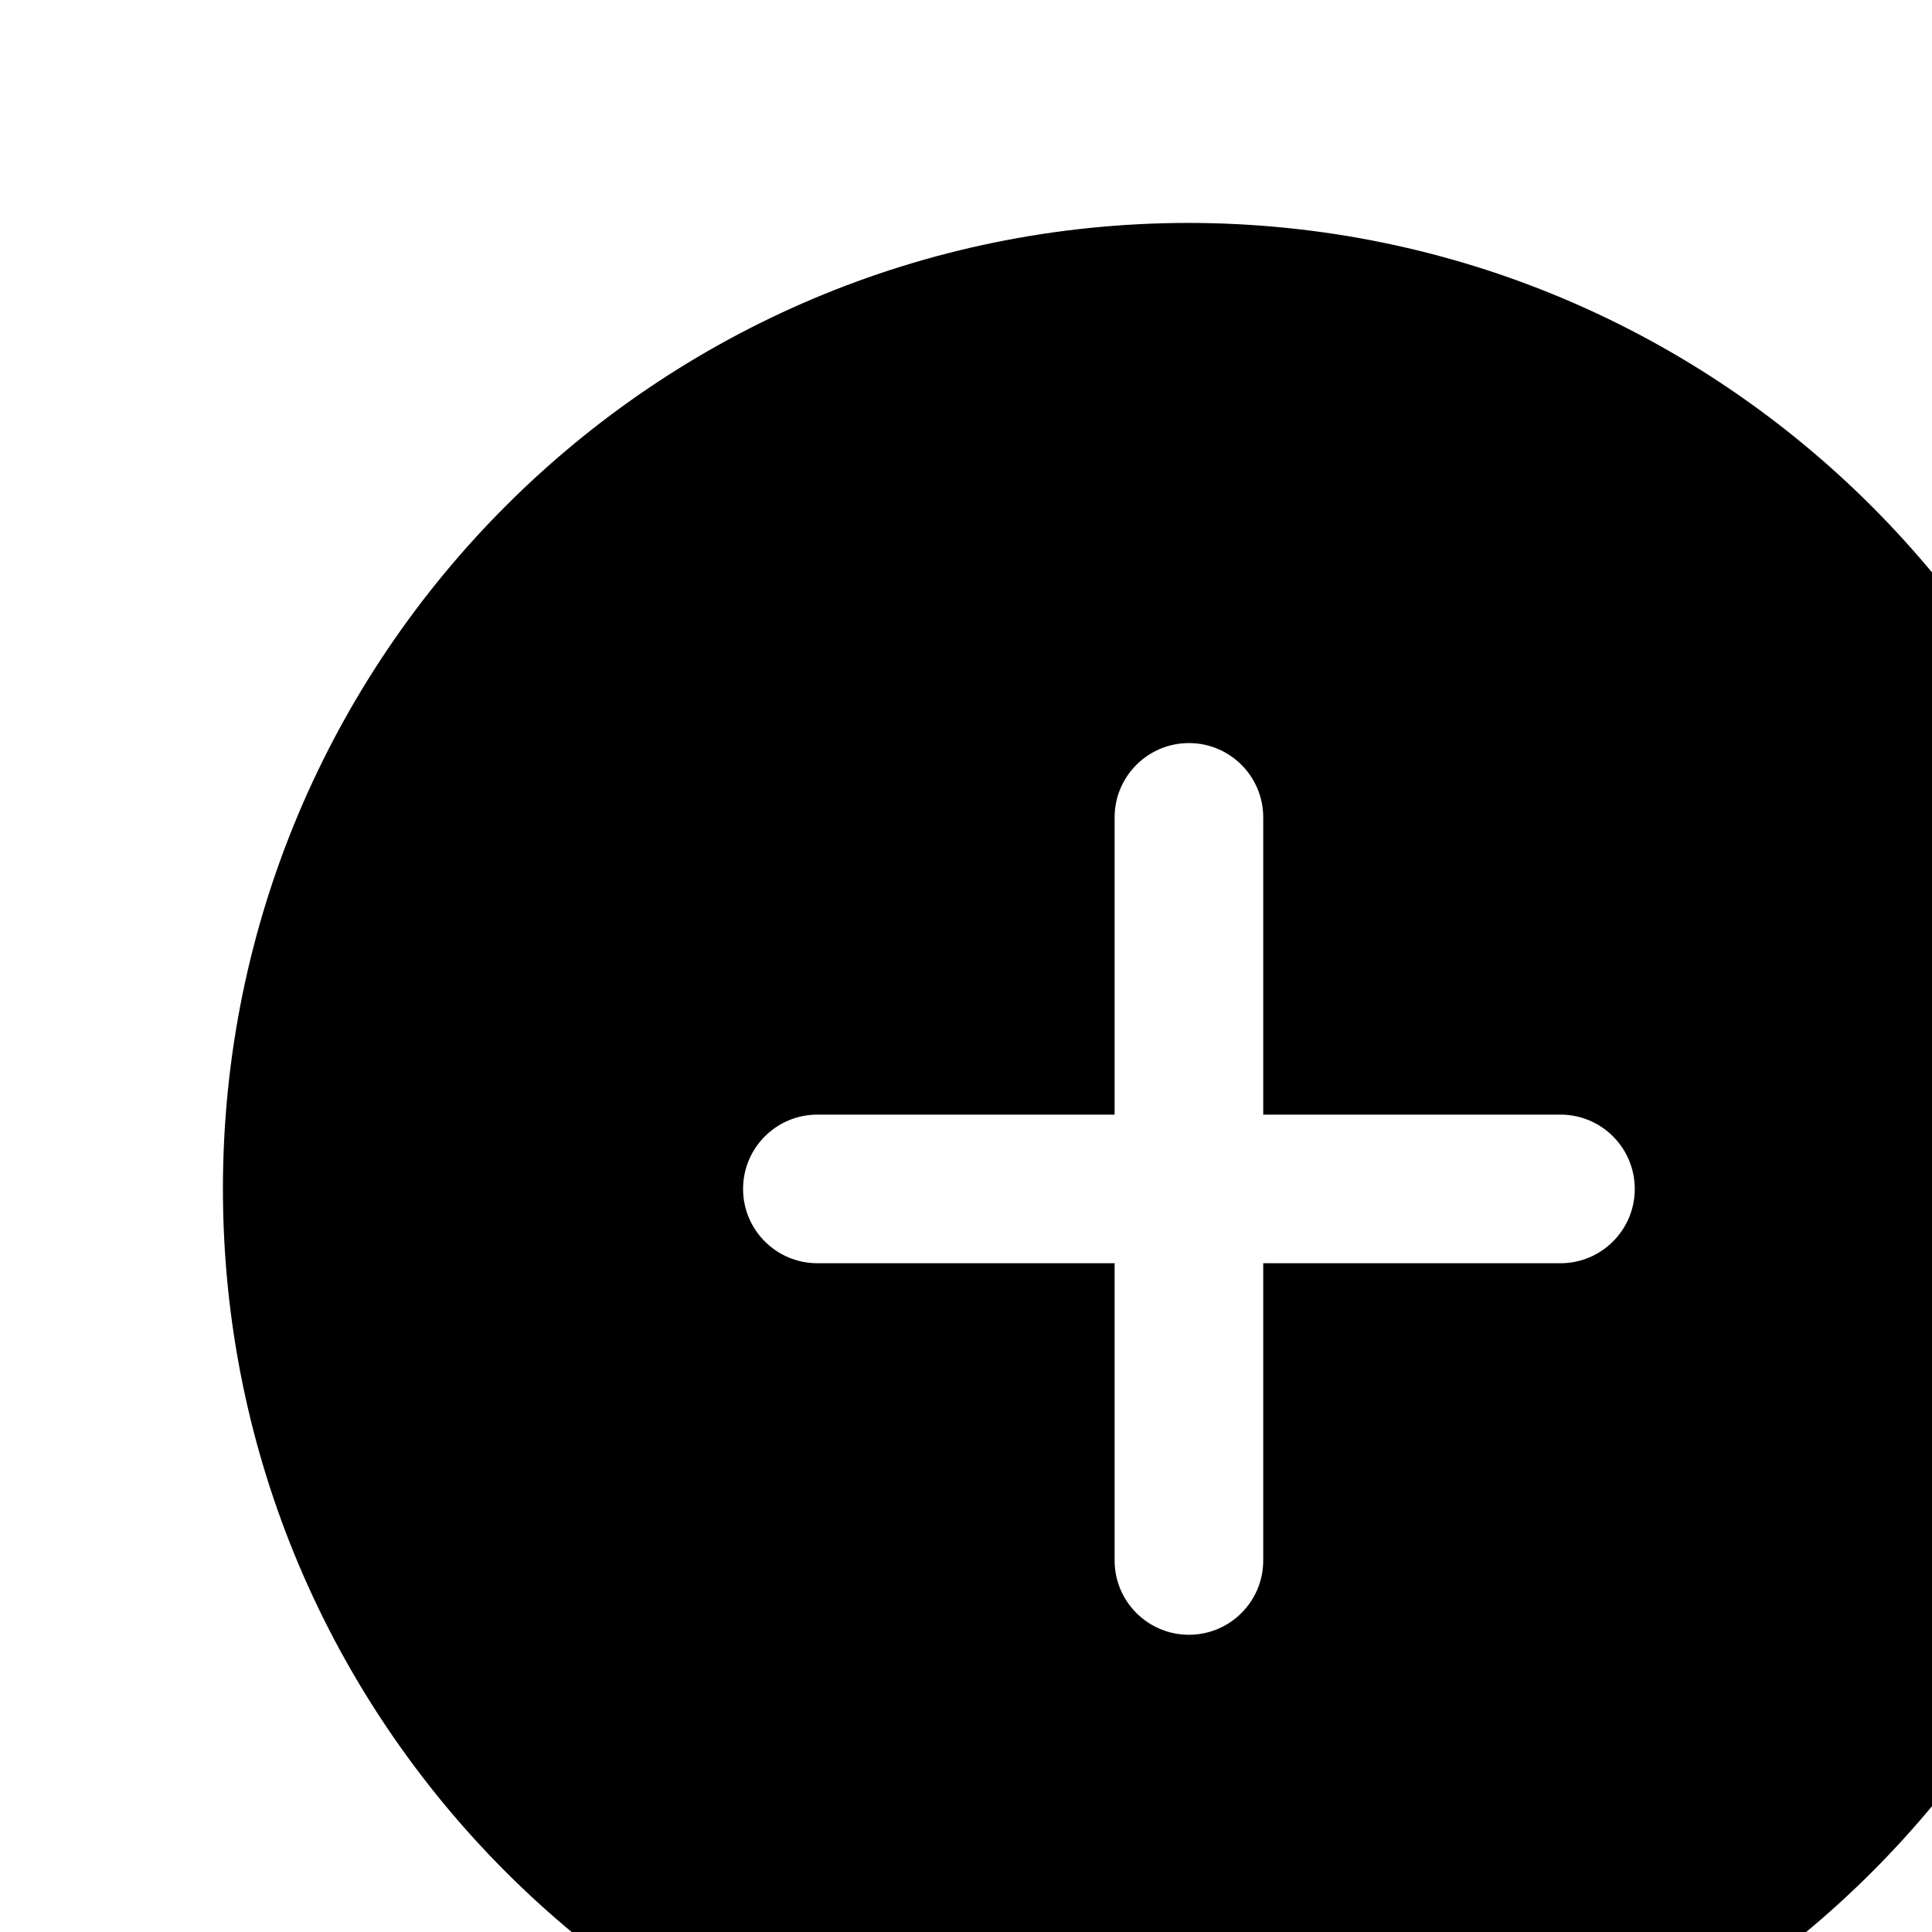
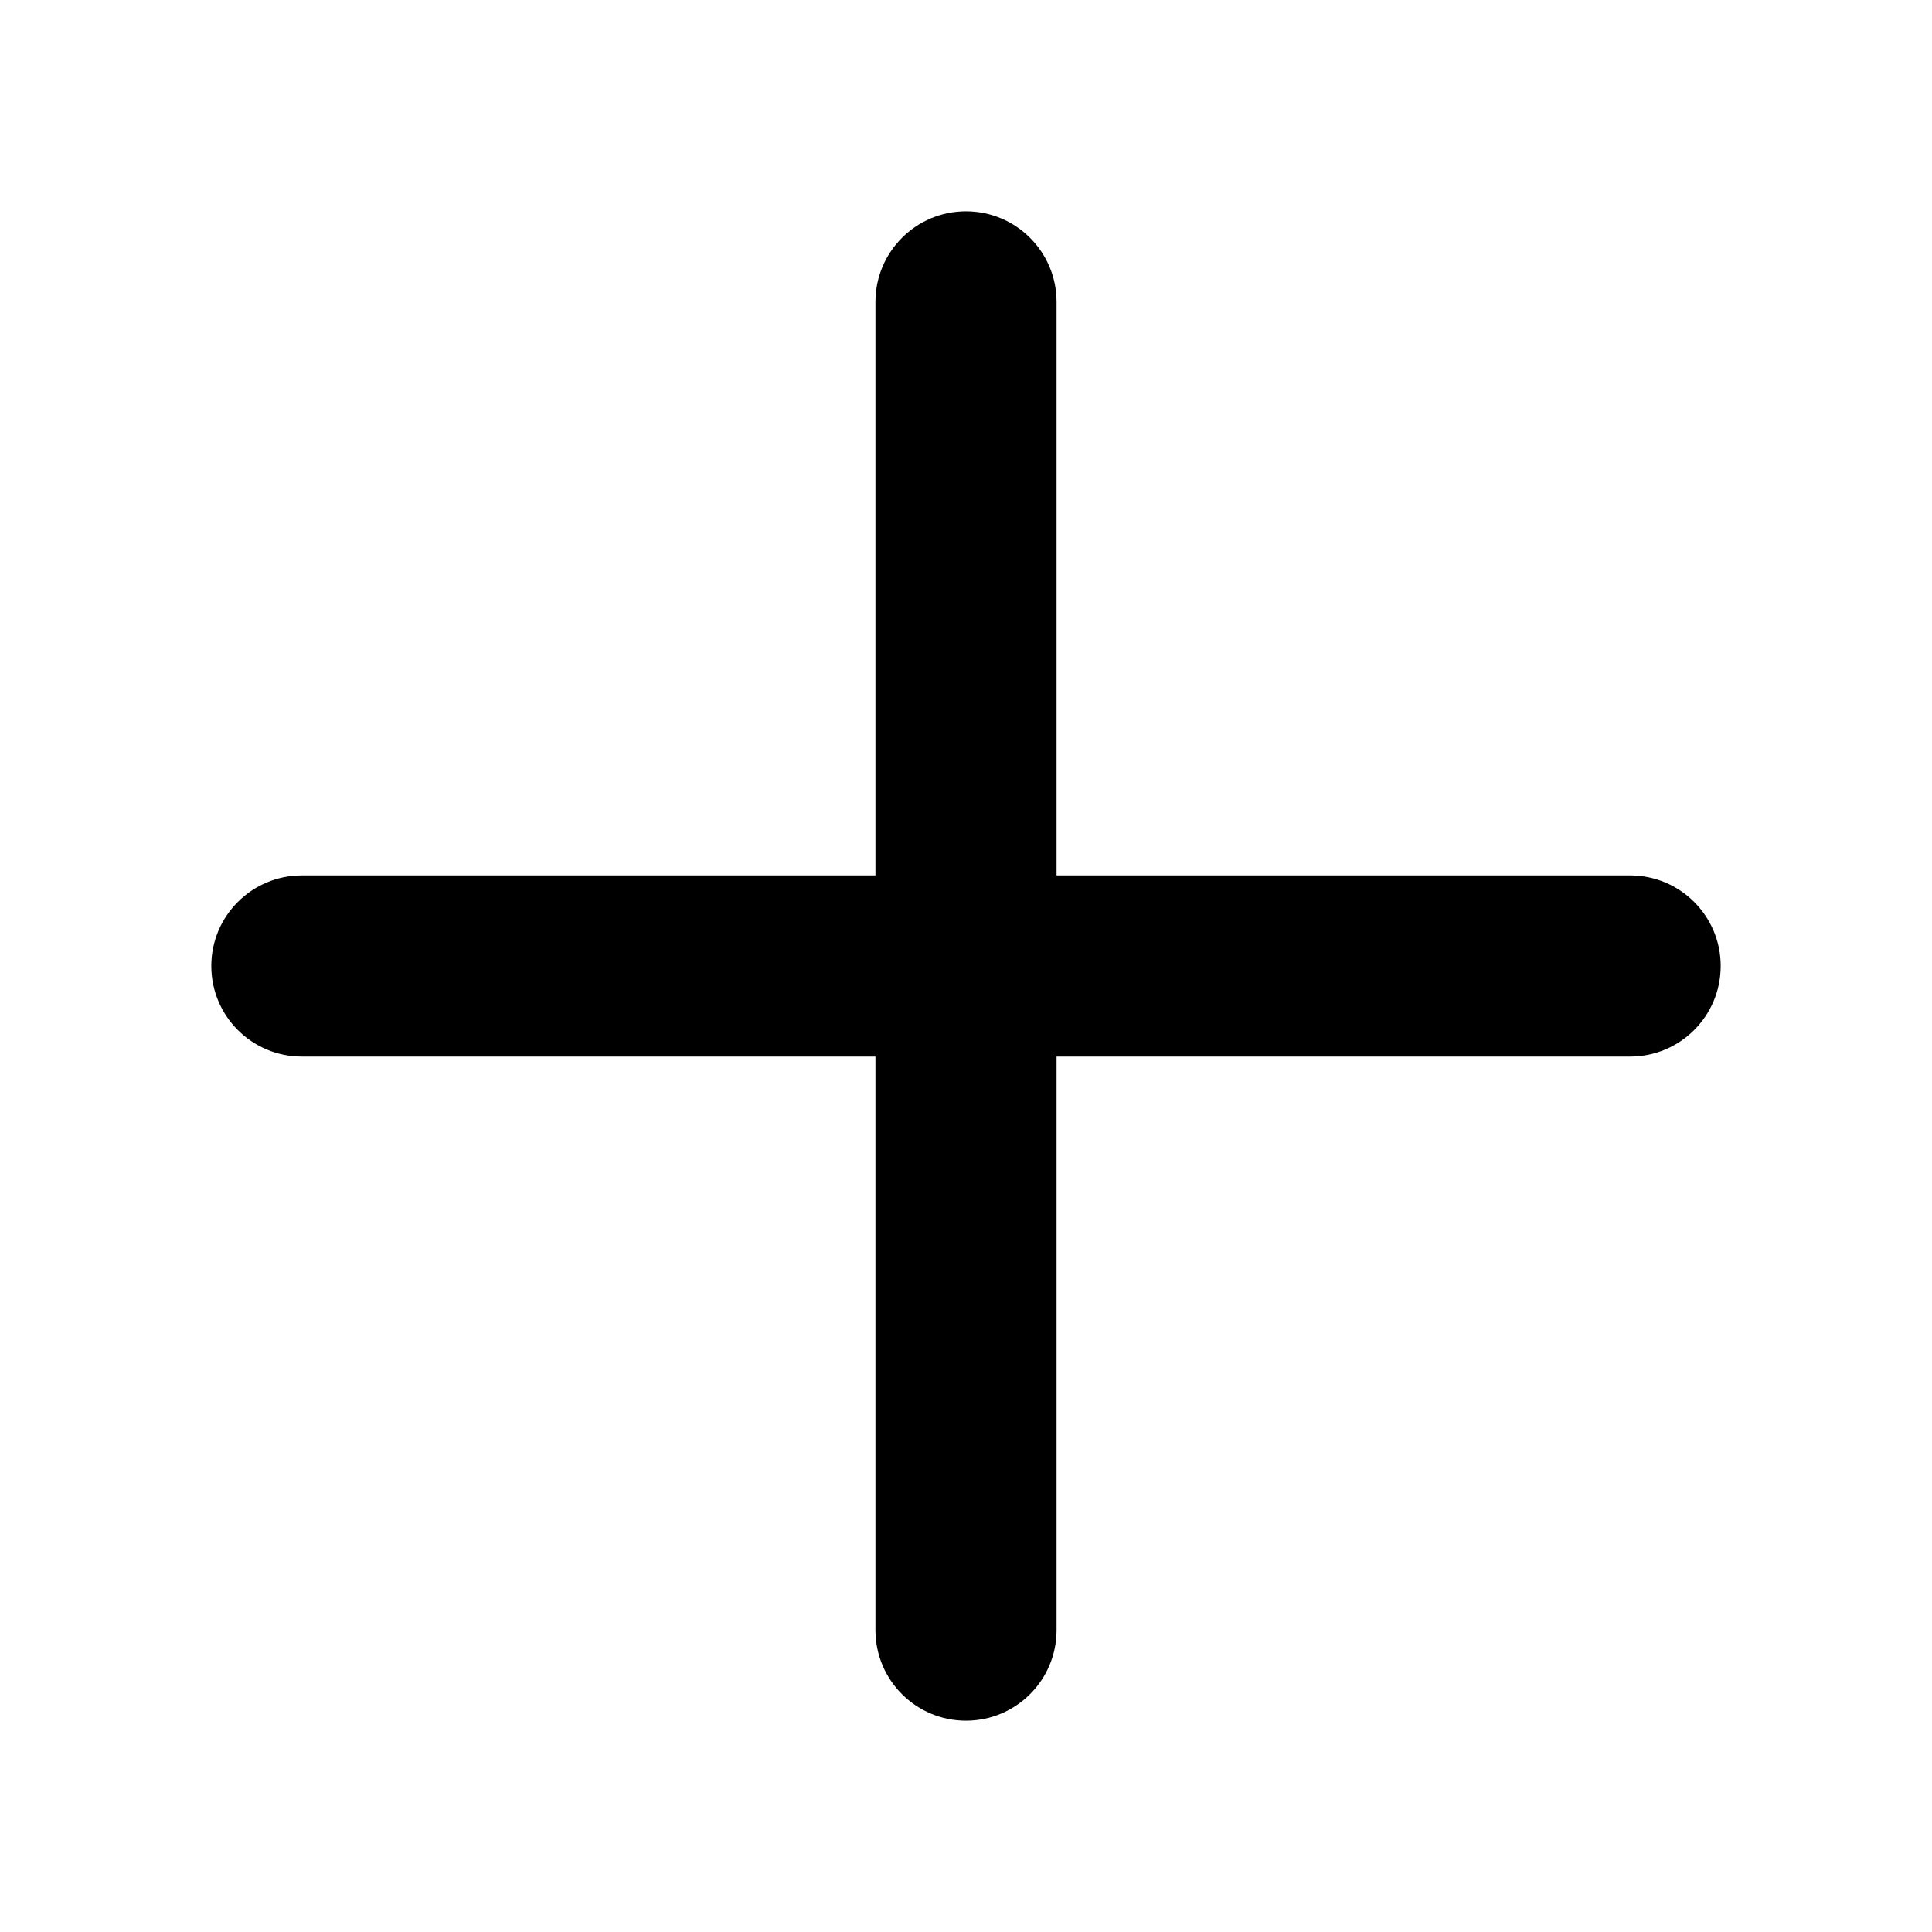
- <svg xmlns="http://www.w3.org/2000/svg">
-   <path fill="currentColor" d="M128 24a104 104 0 1 0 104 104A104.13 104.13 0 0 0 128 24Zm40 112h-32v32a8 8 0 0 1-16 0v-32H88a8 8 0 0 1 0-16h32V88a8 8 0 0 1 16 0v32h32a8 8 0 0 1 0 16Z" />
+ <svg xmlns="http://www.w3.org/2000/svg" viewBox="0 0 256 256">
+   <path fill="currentColor" d="M228 128a12 12 0 0 1-12 12h-76v76a12 12 0 0 1-24 0v-76H40a12 12 0 0 1 0-24h76V40a12 12 0 0 1 24 0v76h76a12 12 0 0 1 12 12Z" />
</svg>
